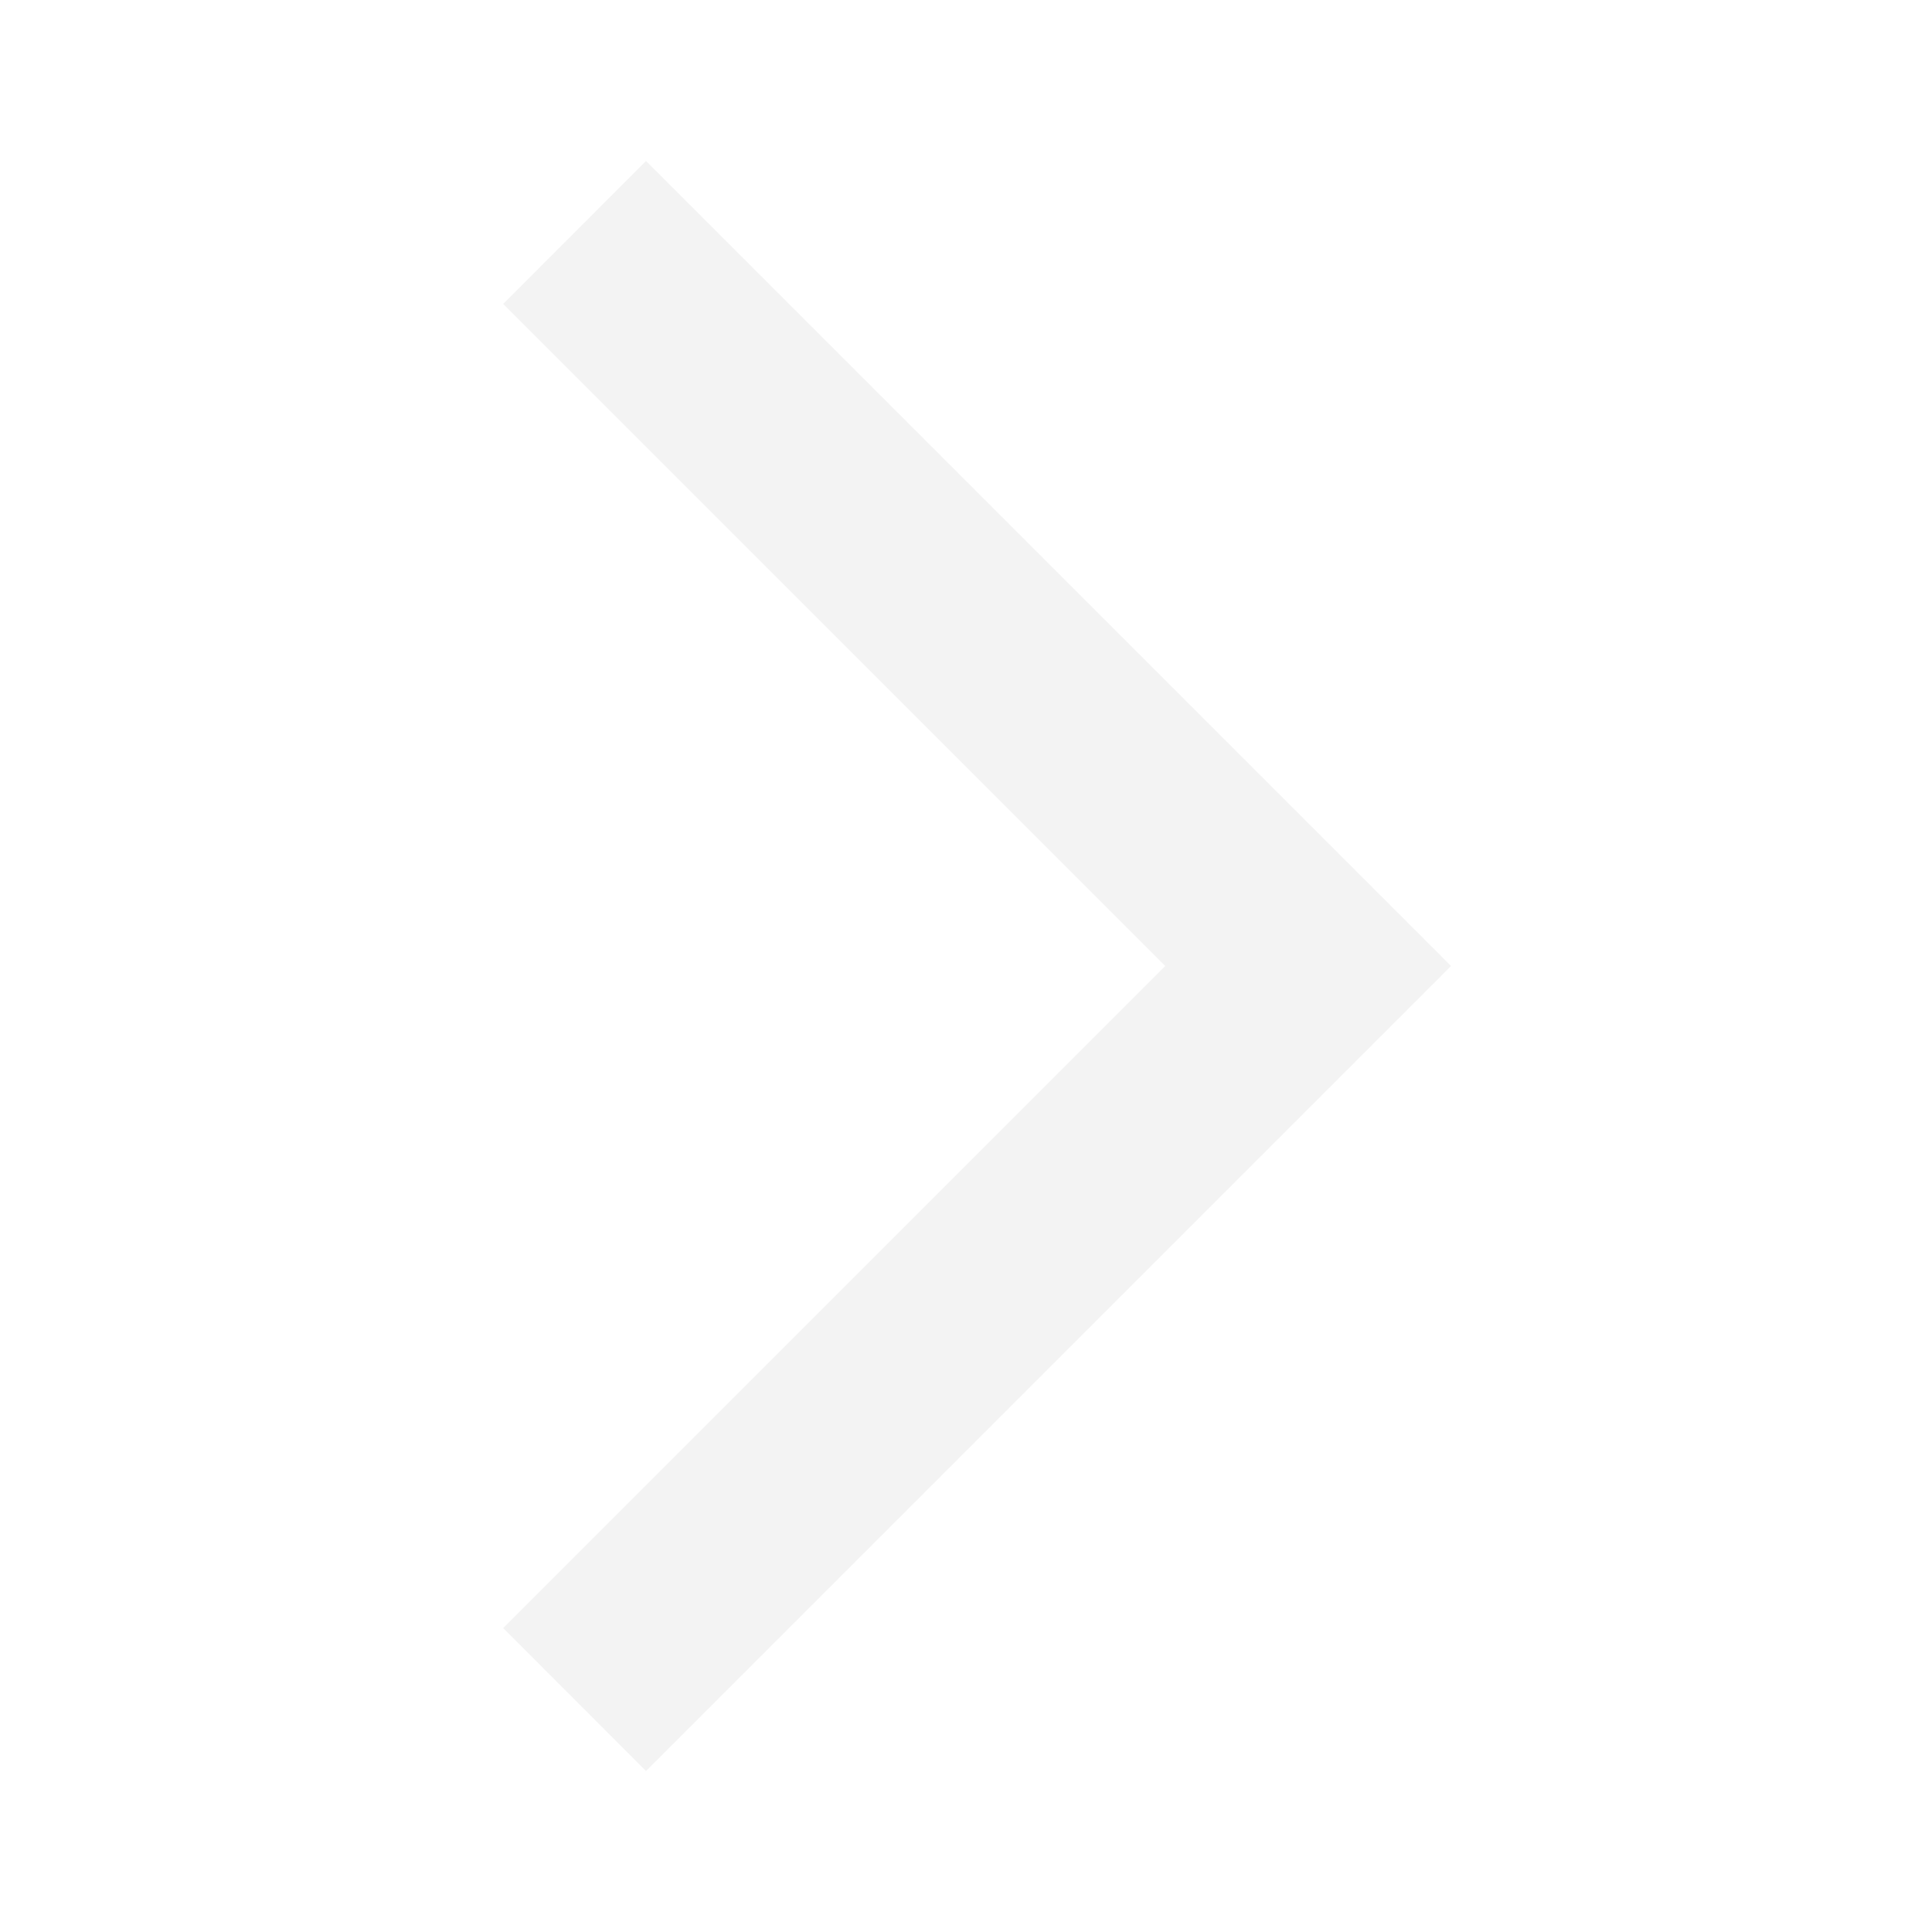
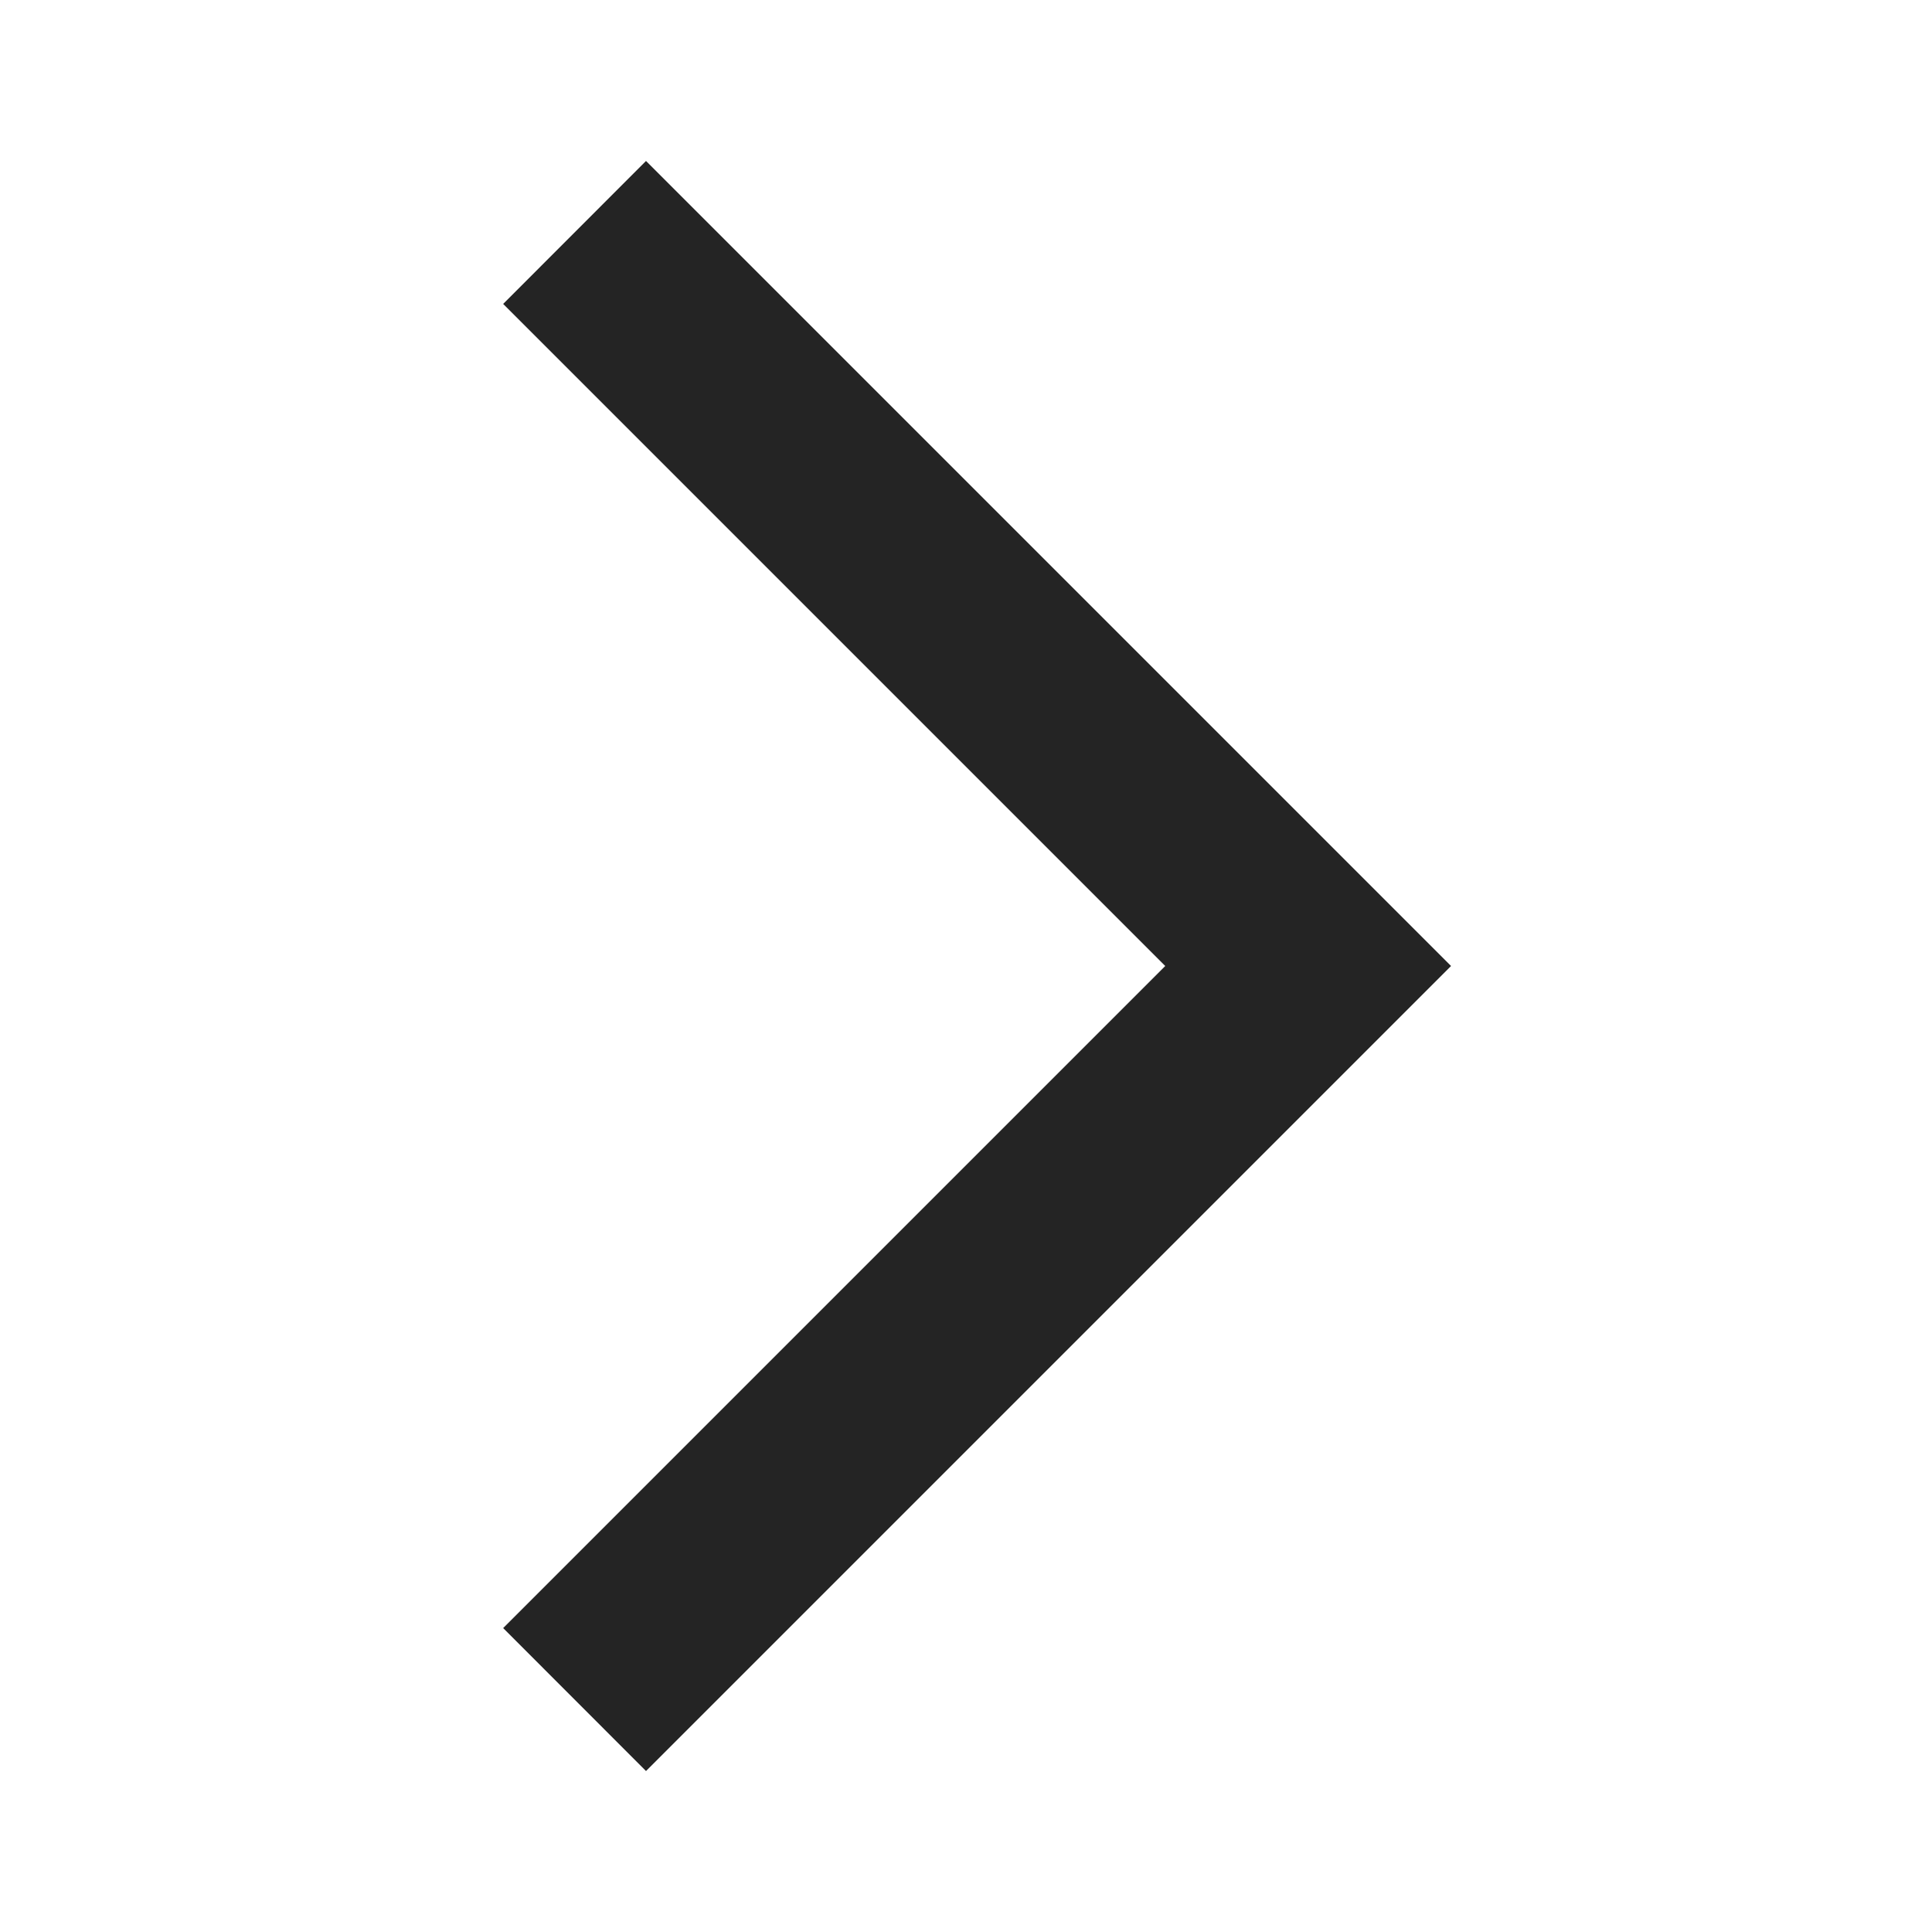
<svg xmlns="http://www.w3.org/2000/svg" width="16" height="16" fill="none">
  <mask id="a" style="mask-type:alpha" maskUnits="userSpaceOnUse" x="0" y="0" width="16" height="16">
    <path fill="#D9D9D9" d="M0 0h16v16H0z" />
  </mask>
  <g mask="url(#a)">
-     <path d="M5.35 14.667l-1.183-1.184L9.65 8 4.167 2.517 5.35 1.333 12.017 8 5.35 14.667z" fill="#F3F3F3" />
+     <path d="M5.35 14.667l-1.183-1.184L9.65 8 4.167 2.517 5.35 1.333 12.017 8 5.35 14.667z" fill="#242424" />
  </g>
</svg>
